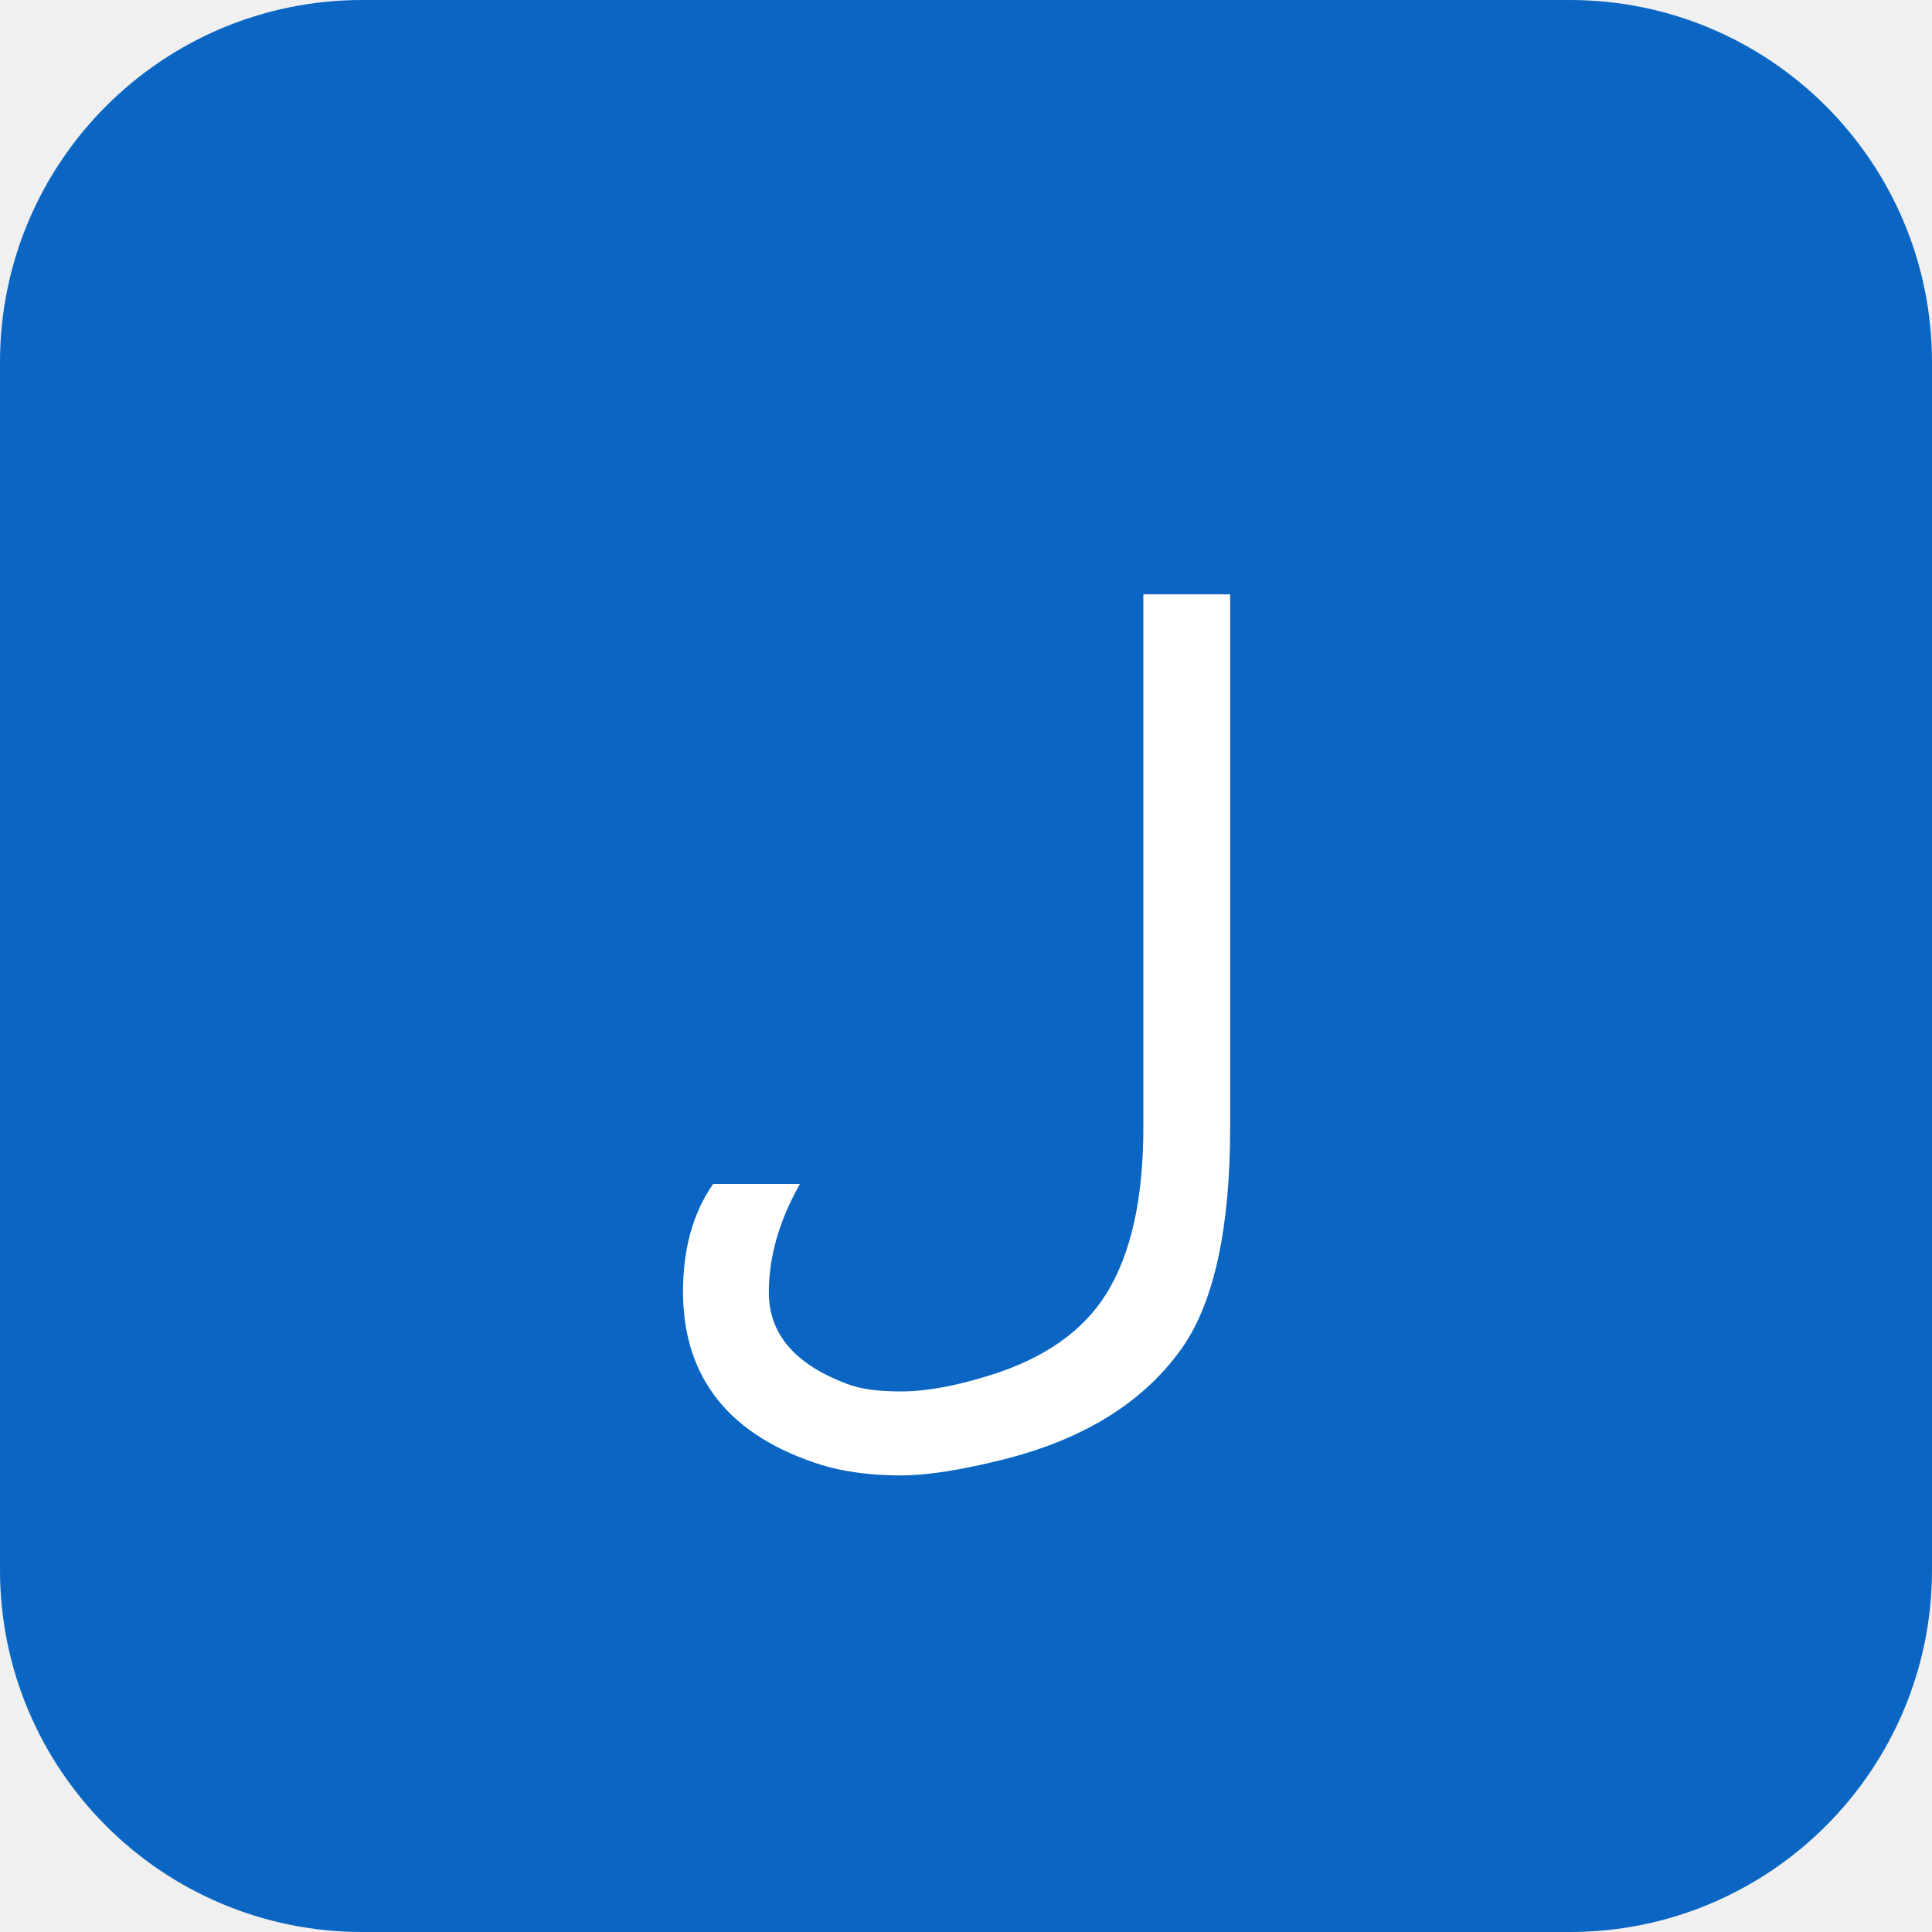
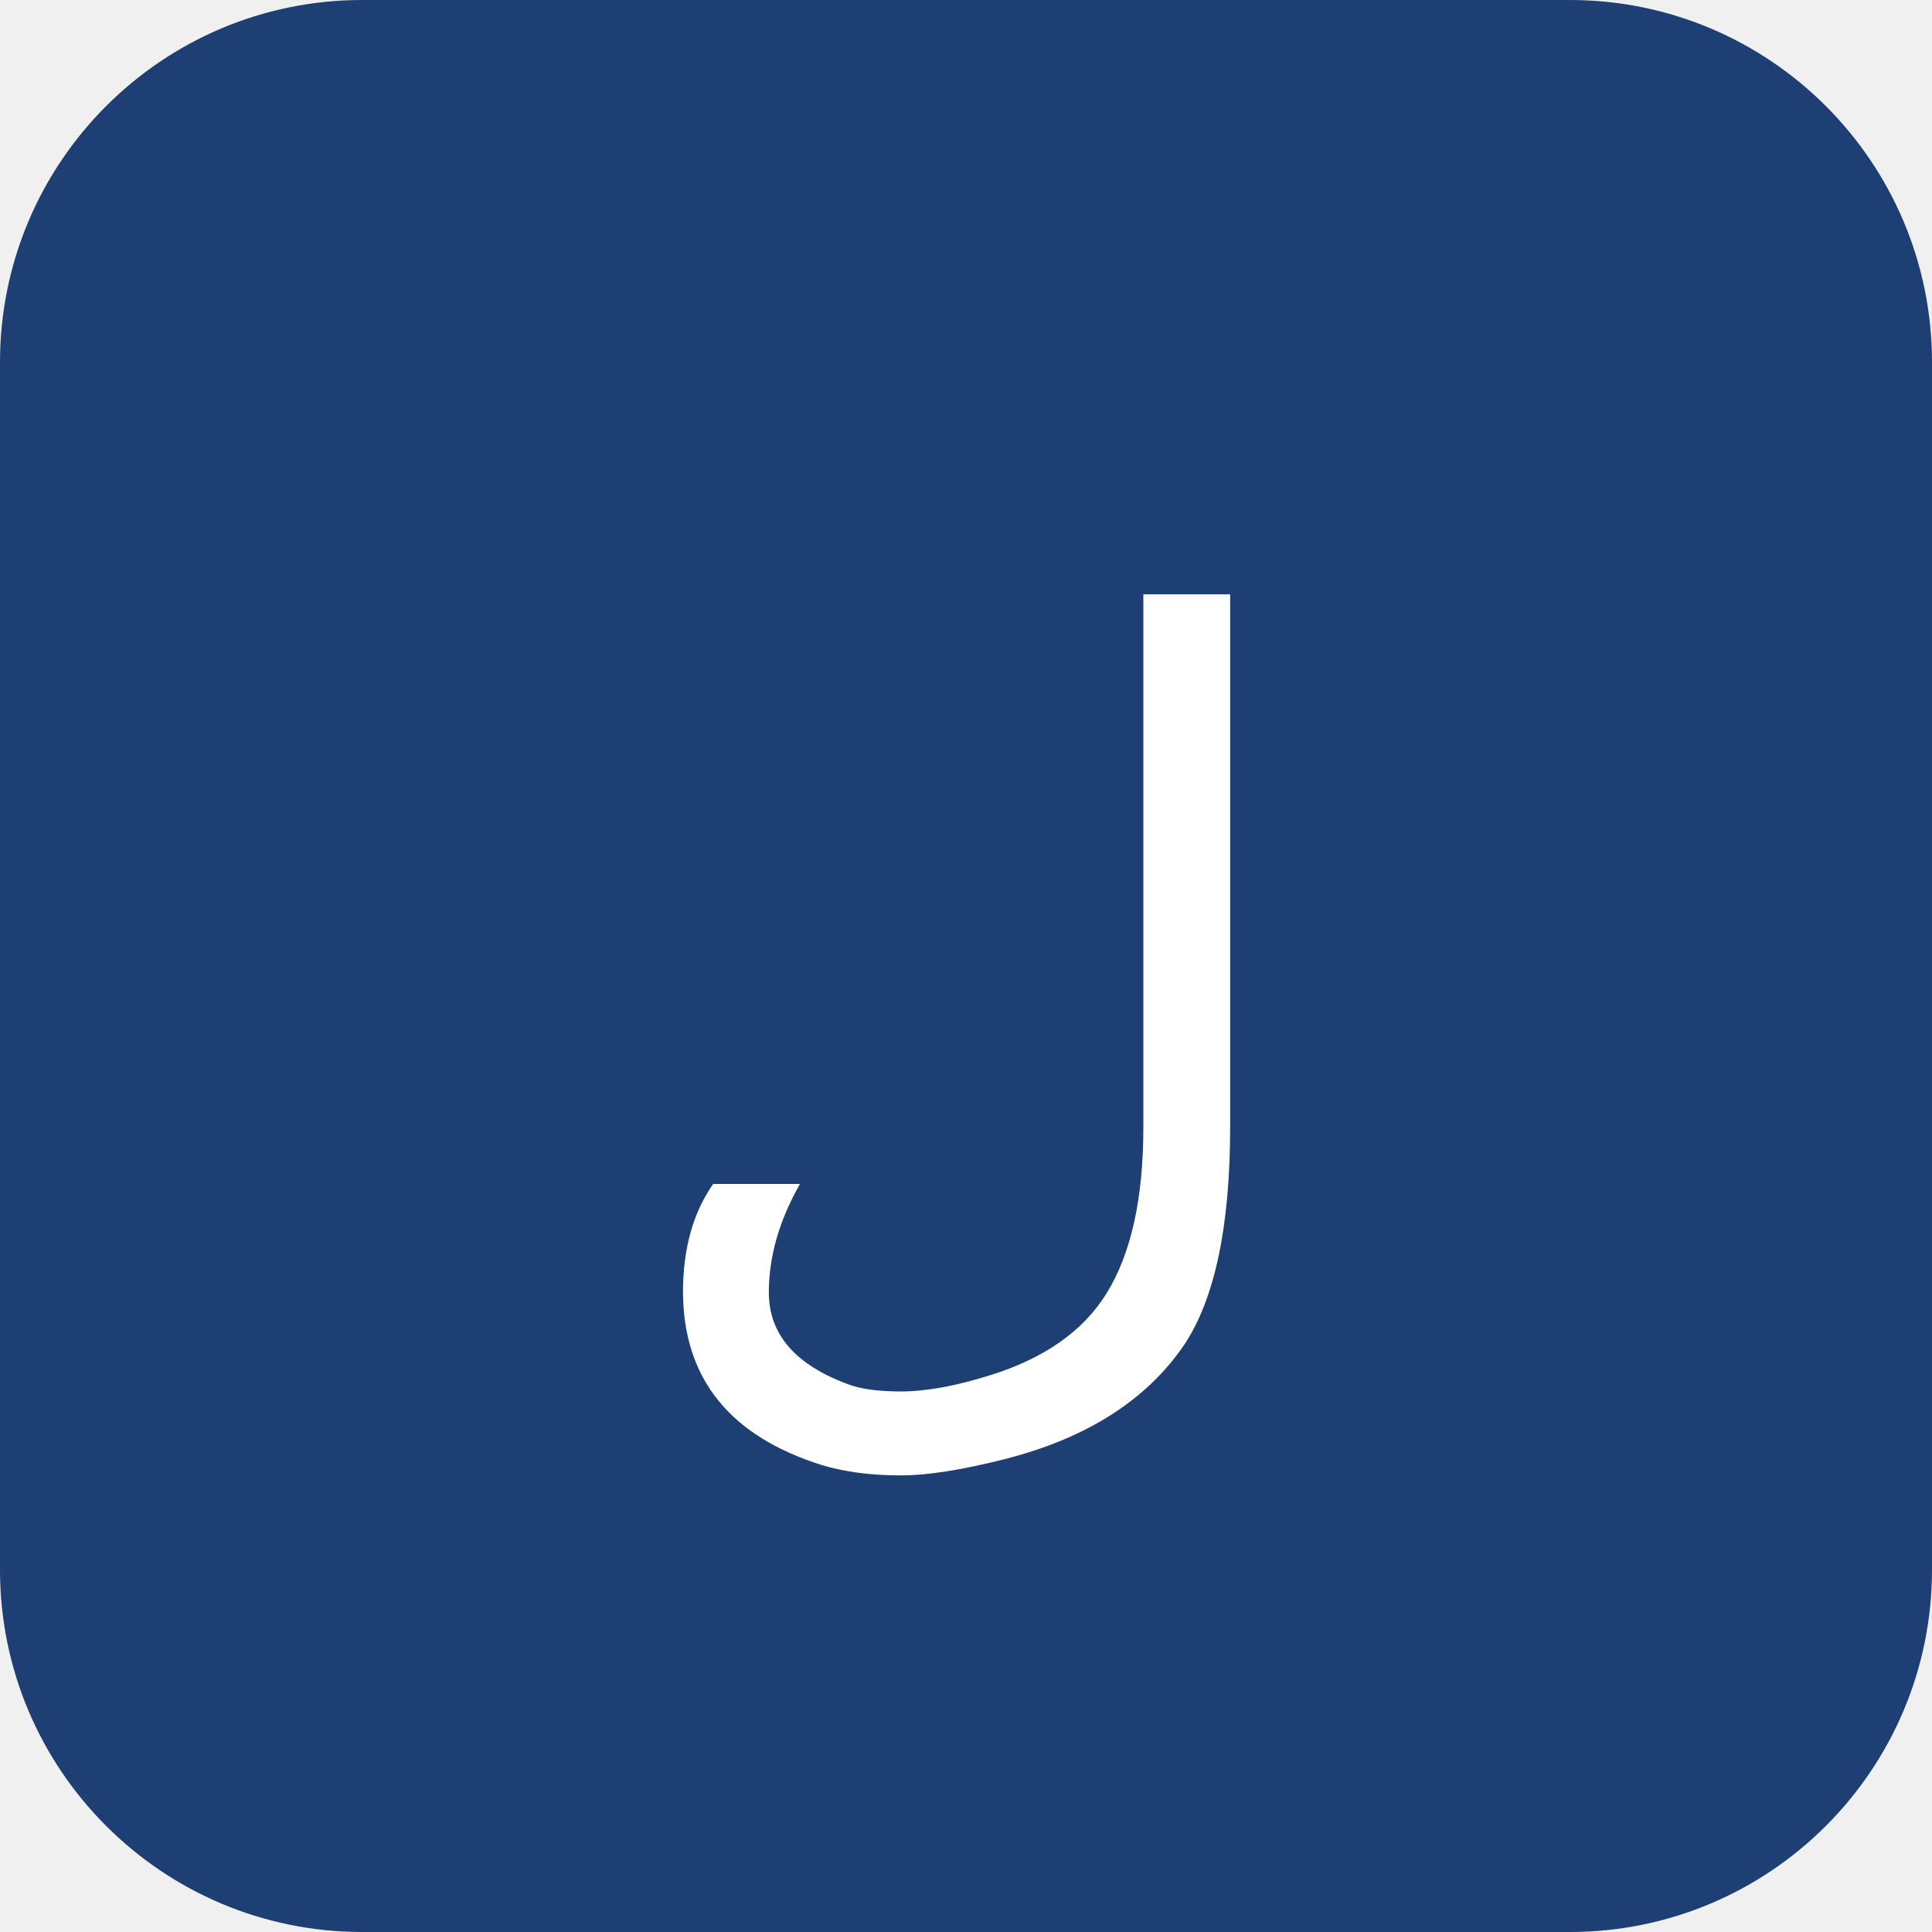
<svg xmlns="http://www.w3.org/2000/svg" viewBox="0 0 32 32">
-   <rect width="32" height="32" rx="6" fill="#0a66c2" />
+   <rect width="32" height="32" rx="6" fill="#1E3F73" />
  <text x="16" y="22" font-family="Vazirmatn, sans-serif" font-size="16" fill="#fff" text-anchor="middle">ل</text>
</svg>
